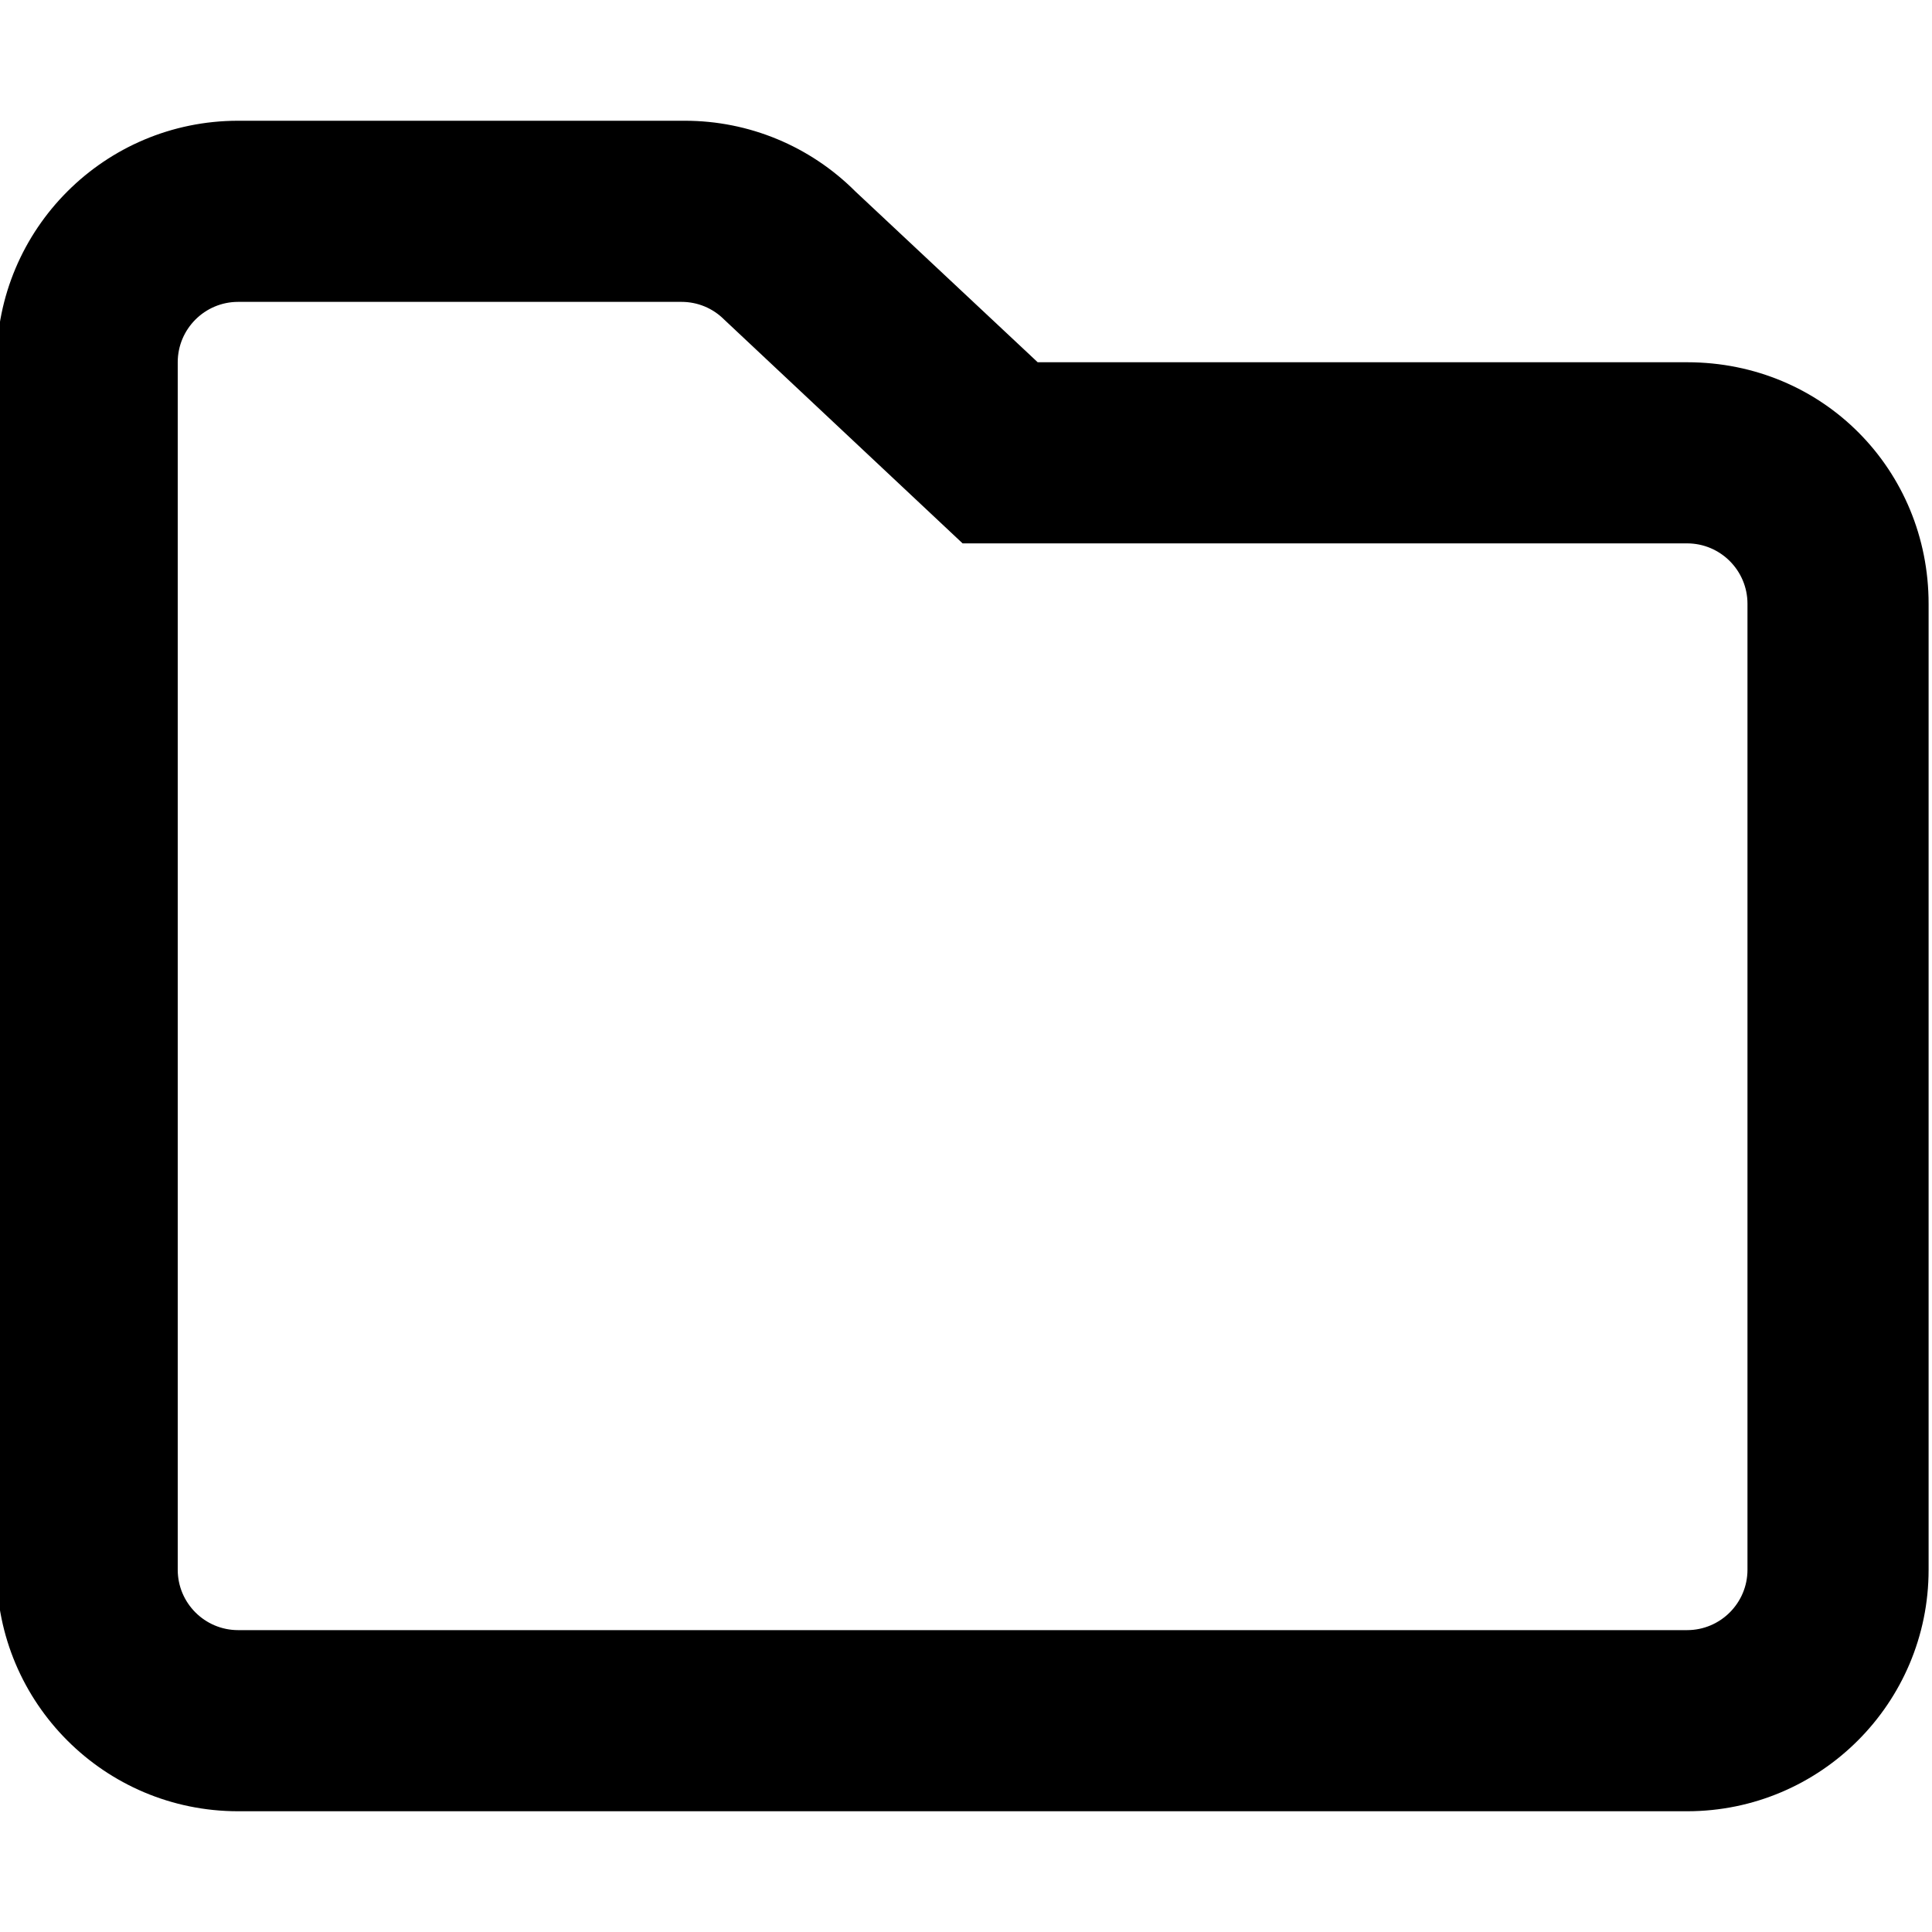
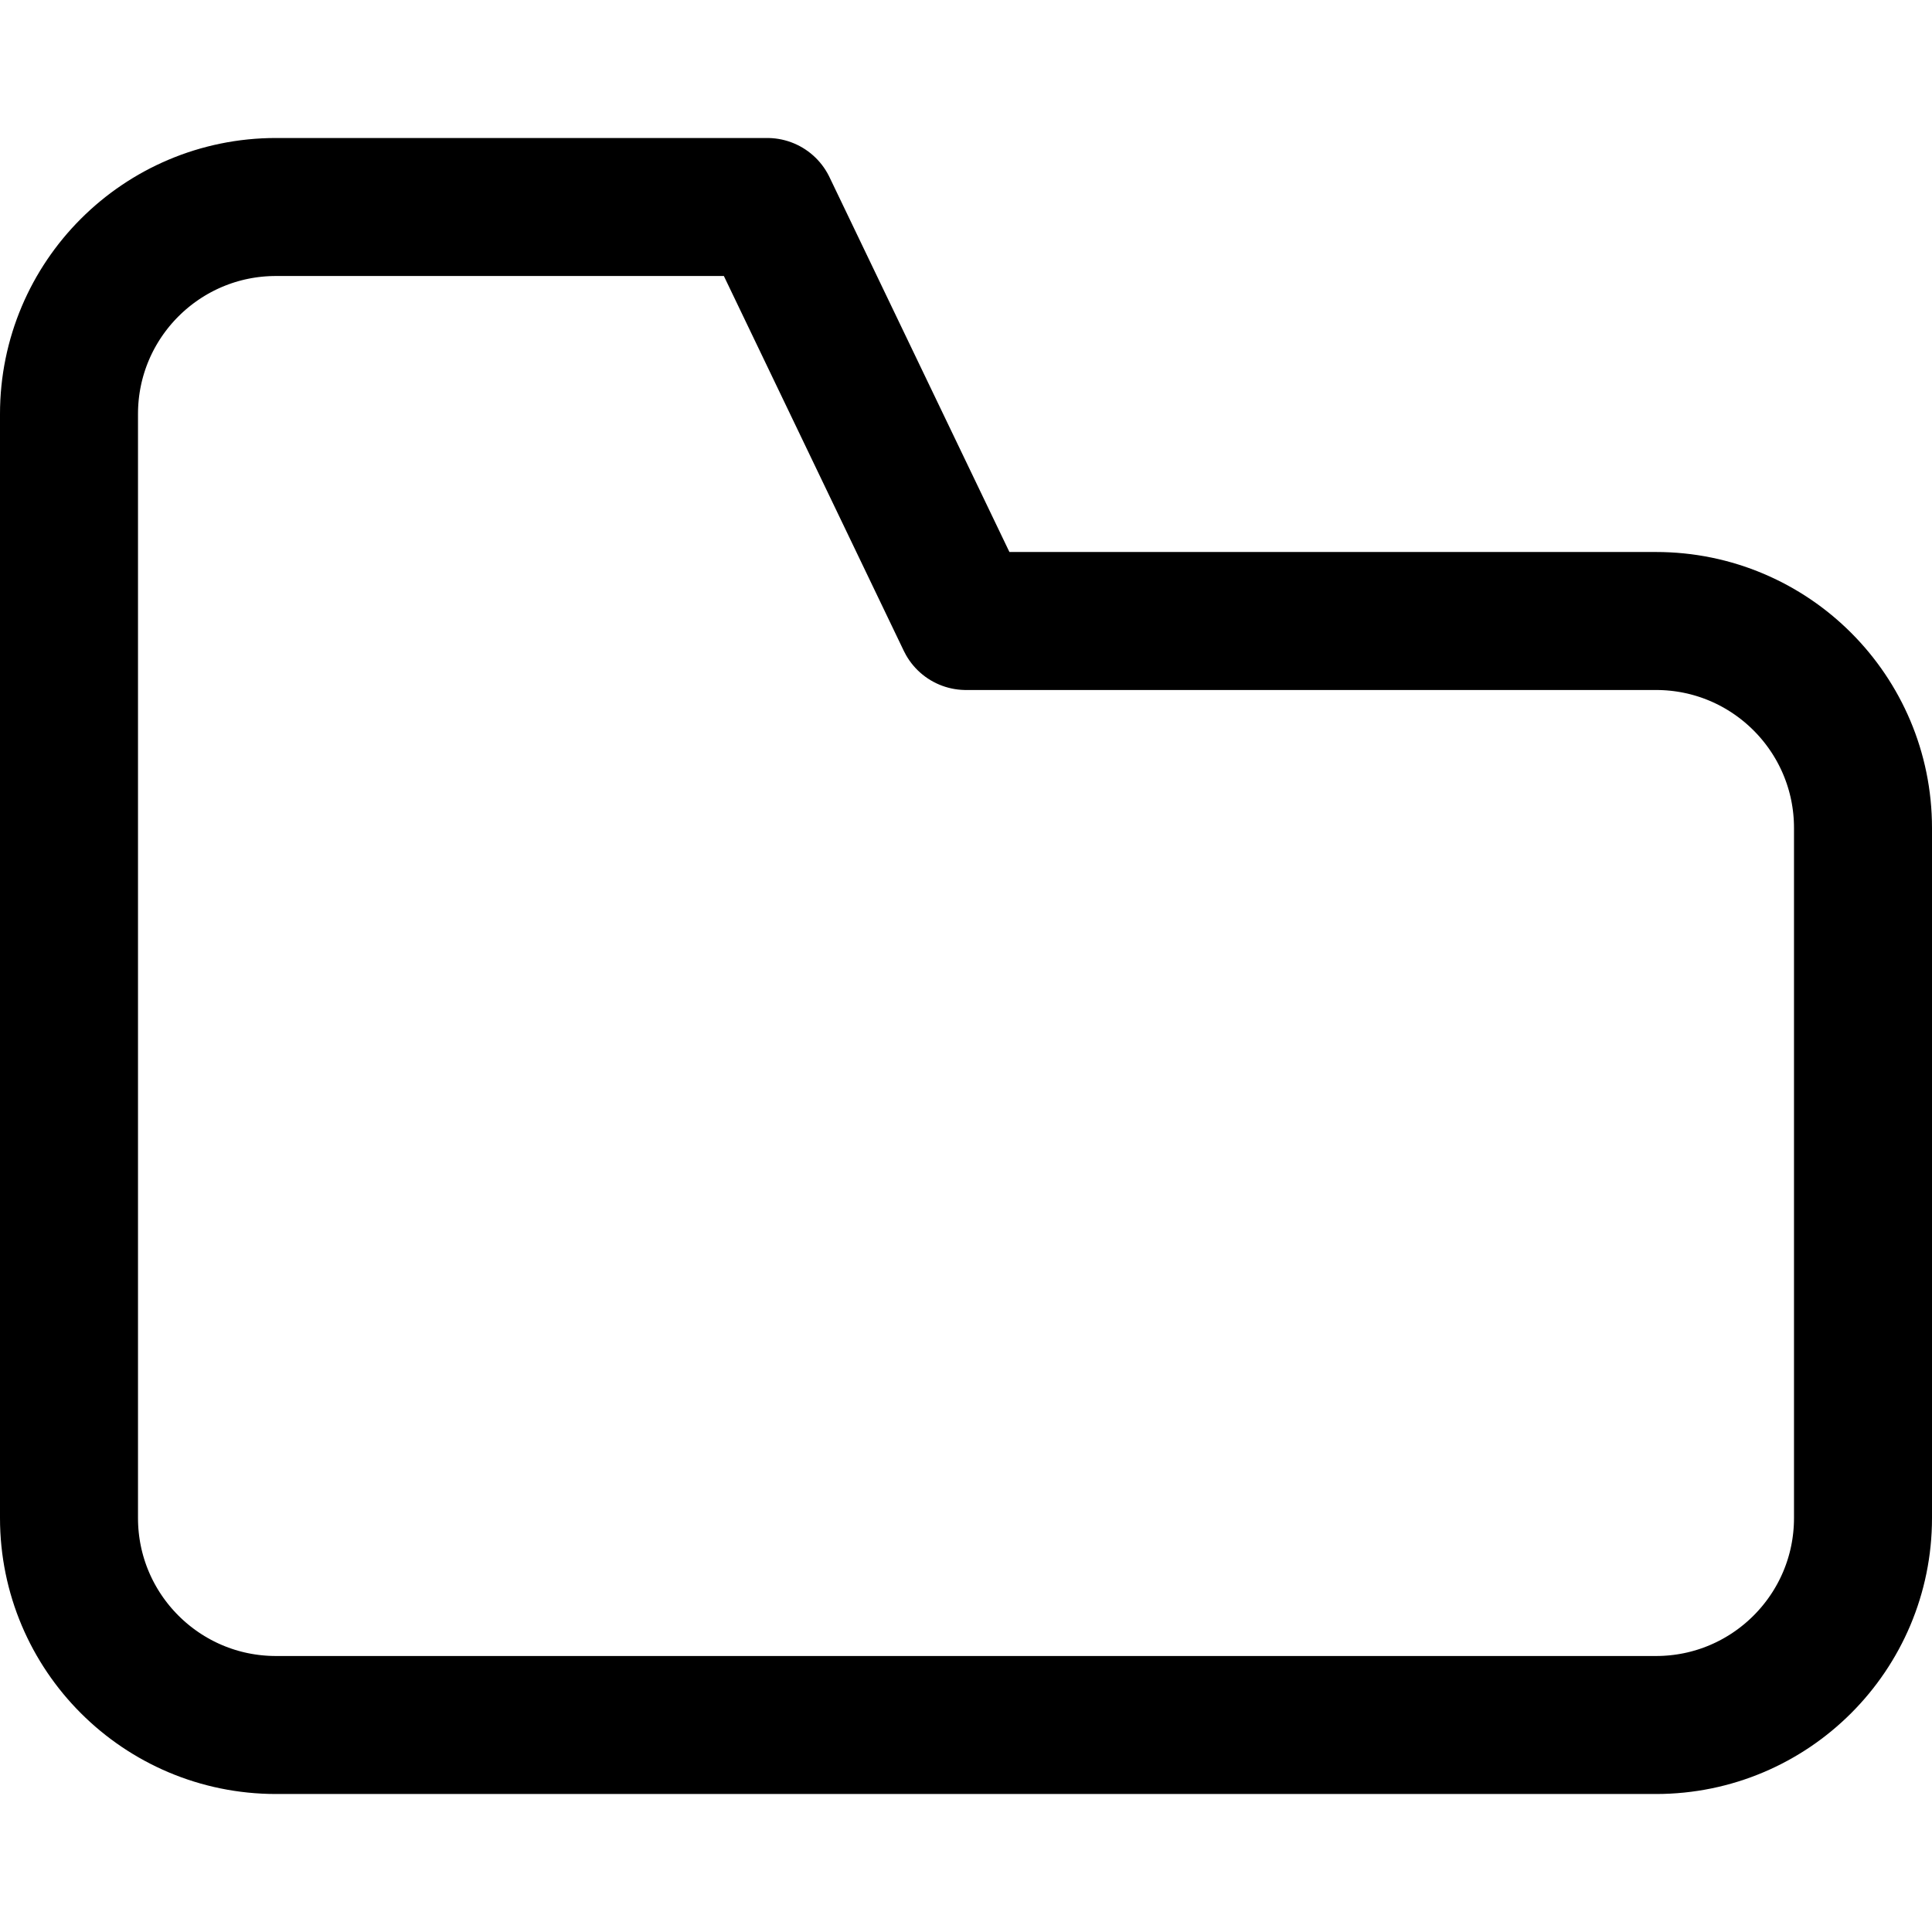
- <svg xmlns="http://www.w3.org/2000/svg" viewBox="0 0 512 512">
-   <path d="M447.1 96h-172.1L226.7 50.75C214.7 38.74 198.5 32 181.5 32H63.1c-35.35 0-64 28.66-64 64v320c0 35.34 28.65 64 64 64h384c35.35 0 64-28.66 64-64V160C511.1 124.7 483.3 96 447.1 96zM463.1 416c0 8.824-7.178 16-16 16h-384c-8.822 0-16-7.176-16-16V96c0-8.824 7.178-16 16-16h117.5c4.273 0 8.293 1.664 11.31 4.688L255.1 144h192c8.822 0 16 7.176 16 16V416z" />
+ <svg xmlns="http://www.w3.org/2000/svg" viewBox="0 0 14 14">
+   <path d="M13.5,6A1.5,1.5,0,0,0,12,4.5H7l-1.44-3H2A1.5,1.5,0,0,0,.5,3v8A1.5,1.5,0,0,0,2,12.5H12A1.5,1.5,0,0,0,13.5,11Z" fill="none" stroke="#000000" stroke-linecap="round" stroke-linejoin="round" />
</svg>
